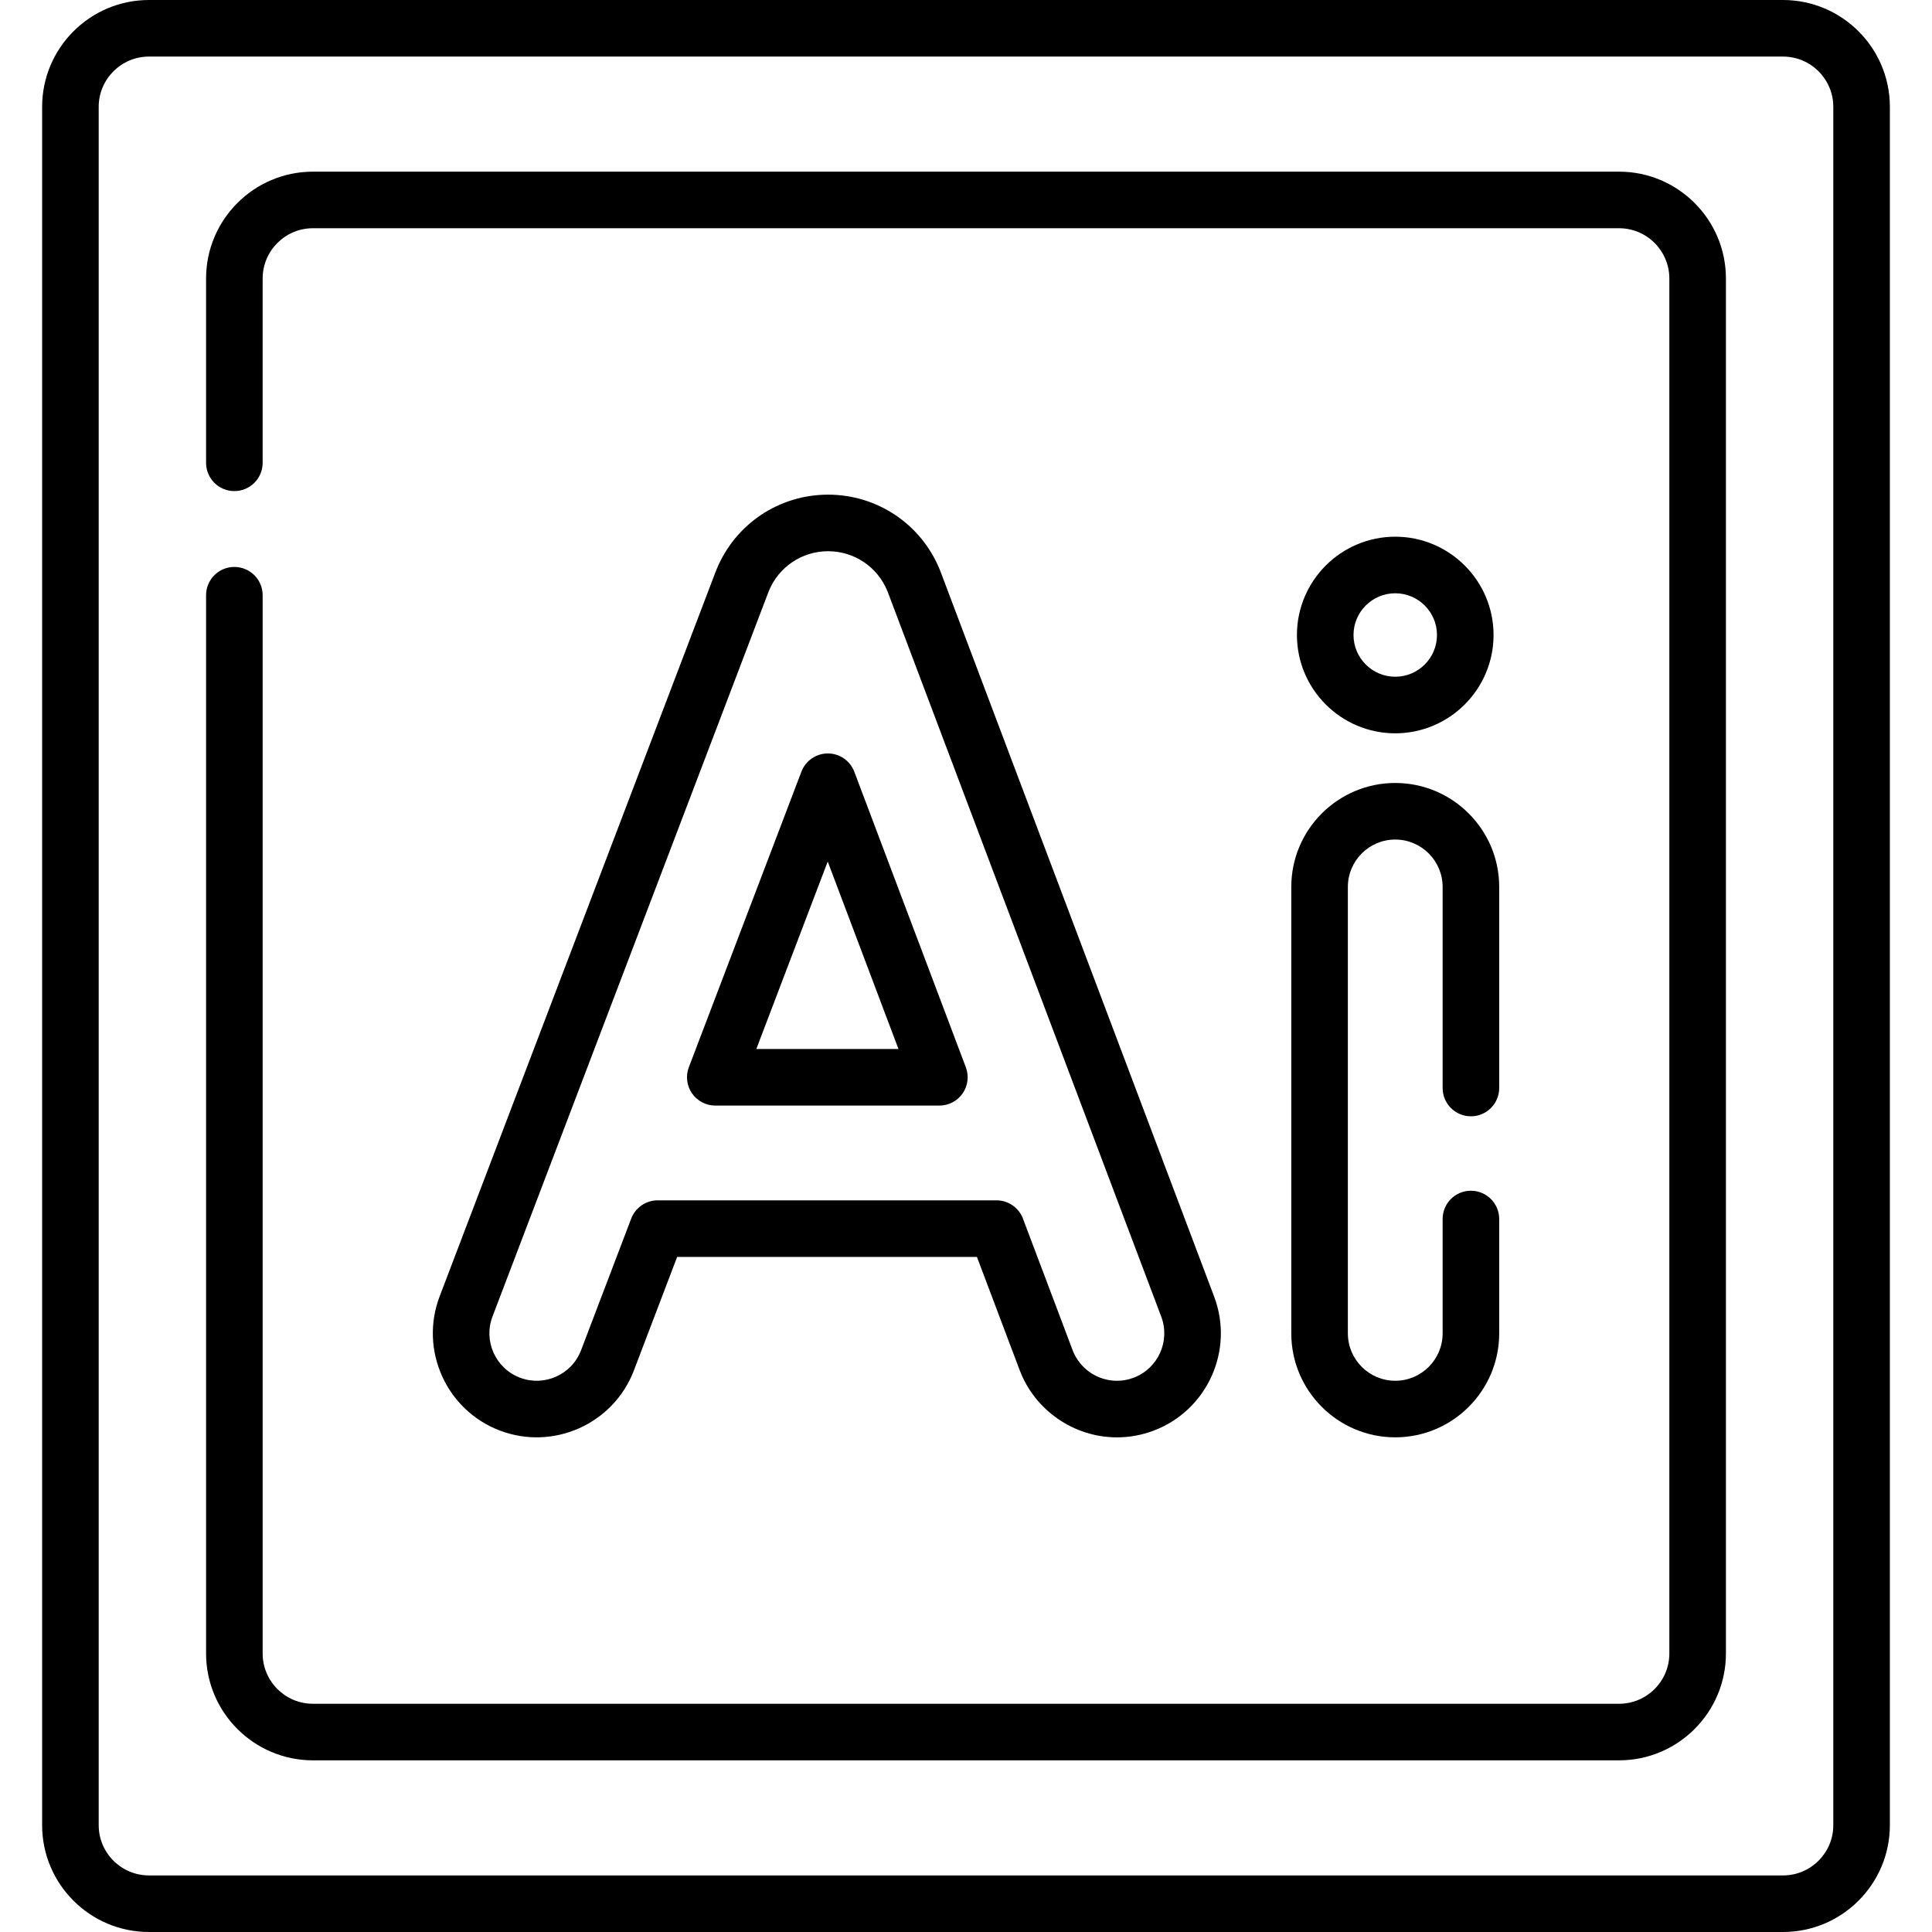
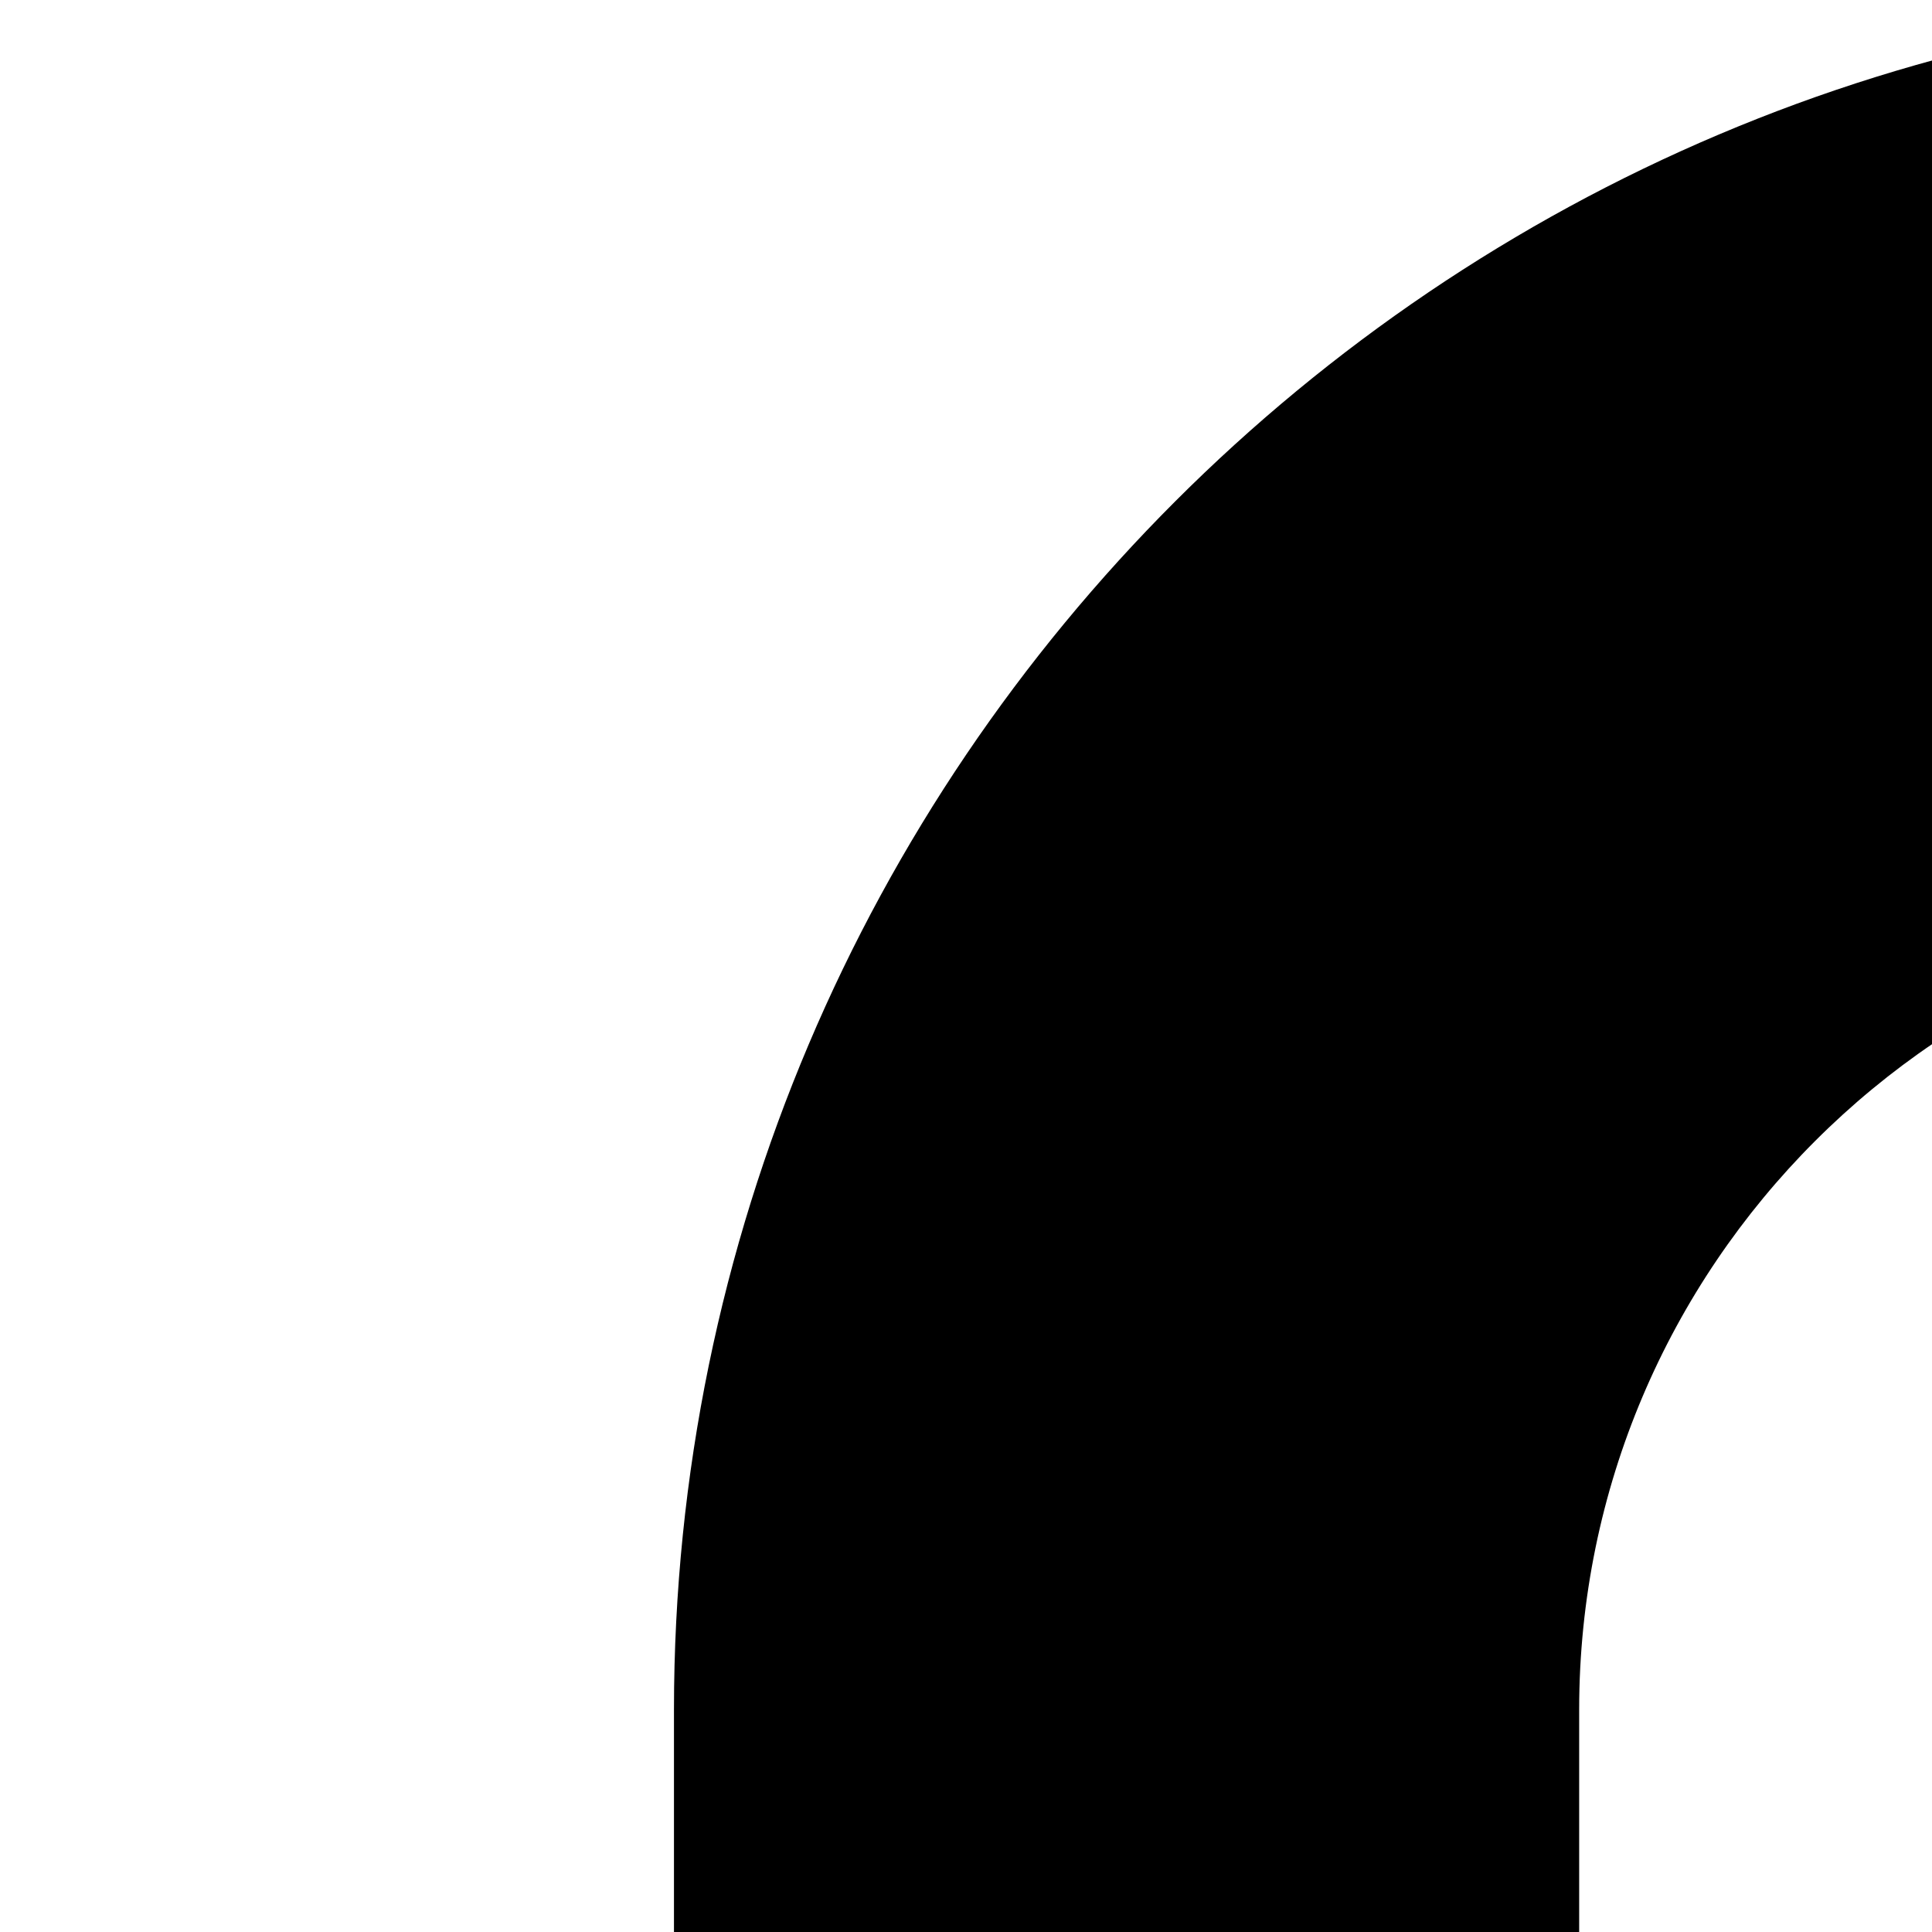
- <svg xmlns="http://www.w3.org/2000/svg" id="Capa_1" enable-background="new 0 0 512 512" height="512" viewBox="0 0 512 512" width="512">
+ <svg xmlns="http://www.w3.org/2000/svg" id="Capa_1" enable-background="new 0 0 32 32" height="32" viewBox="0 0 32 32" width="32">
  <g>
    <g>
      <path d="m472.521 0h-433.042c-15.613 0-28.316 12.703-28.316 28.316v455.368c0 15.613 12.703 28.316 28.316 28.316h433.042c15.613 0 28.315-12.703 28.315-28.316v-455.368c.001-15.613-12.701-28.316-28.315-28.316zm13.323 483.684c0 7.346-5.977 13.323-13.323 13.323h-433.042c-7.346 0-13.323-5.977-13.323-13.323v-455.368c0-7.346 5.977-13.323 13.323-13.323h433.042c7.346 0 13.323 5.977 13.323 13.323z" />
      <path d="m429.072 45.492h-346.144c-15.613 0-28.316 12.702-28.316 28.315v48.841c0 4.14 3.356 7.496 7.496 7.496s7.496-3.356 7.496-7.496v-48.84c0-7.346 5.977-13.323 13.323-13.323h346.144c7.346 0 13.323 5.977 13.323 13.323v364.384c0 7.346-5.977 13.323-13.323 13.323h-346.143c-7.346 0-13.323-5.977-13.323-13.323v-280.451c0-4.14-3.356-7.496-7.496-7.496s-7.496 3.356-7.496 7.496v280.451c0 15.613 12.703 28.315 28.316 28.315h346.144c15.613 0 28.316-12.702 28.316-28.315v-364.384c-.001-15.613-12.703-28.316-28.317-28.316z" />
      <path d="m189.558 292.989h59.388c2.461 0 4.766-1.208 6.166-3.233s1.716-4.608.848-6.91l-29.558-78.323c-1.1-2.915-3.887-4.845-7.002-4.85-.004 0-.007 0-.011 0-3.11 0-5.898 1.921-7.005 4.828l-29.83 78.323c-.877 2.304-.566 4.892.833 6.922 1.398 2.031 3.705 3.243 6.171 3.243zm29.798-64.673 18.749 49.681h-37.671z" />
      <path d="m167.997 363.165 11.453-30.07h79.449l11.319 29.992c4.024 10.664 14.383 17.828 25.778 17.828 3.325 0 6.596-.599 9.724-1.779 14.212-5.364 21.411-21.289 16.048-35.502l-72.454-191.99c-.001-.004-.003-.008-.004-.012-.097-.254-.196-.506-.293-.741-4.948-12.03-16.55-19.804-29.591-19.804-13.022.013-24.622 7.81-29.563 19.889l-.235.597-73.119 191.982c-5.407 14.196 1.744 30.144 15.94 35.551 14.194 5.404 30.142-1.747 35.548-15.941zm-37.479-14.274 73.107-191.952.124-.314c2.617-6.399 8.776-10.539 15.708-10.546 6.906 0 13.066 4.127 15.7 10.53.046.112.091.225.134.339l72.45 191.979c2.445 6.478-.837 13.737-7.315 16.182-1.43.54-2.92.814-4.43.814-5.194 0-9.916-3.266-11.75-8.128l-13.149-34.841c-1.102-2.918-3.895-4.85-7.014-4.85h-89.798c-3.111 0-5.898 1.921-7.005 4.828l-13.292 34.899c-2.464 6.469-9.736 9.729-16.204 7.265-6.472-2.466-9.731-9.735-7.266-16.205z" />
      <path d="m342.205 353.36c0 15.191 12.359 27.549 27.549 27.549 15.191 0 27.549-12.358 27.549-27.549v-30.308c0-4.14-3.356-7.496-7.496-7.496s-7.496 3.356-7.496 7.496v30.308c0 6.923-5.633 12.556-12.557 12.556s-12.557-5.633-12.557-12.556v-118.315c0-6.924 5.633-12.557 12.557-12.557s12.557 5.633 12.557 12.557v53.291c0 4.14 3.356 7.496 7.496 7.496s7.496-3.356 7.496-7.496v-53.291c0-15.191-12.359-27.549-27.549-27.549-15.191 0-27.549 12.359-27.549 27.549z" />
      <path d="m369.754 194.336c14.365 0 26.052-11.688 26.052-26.053s-11.687-26.052-26.052-26.052c-14.366 0-26.053 11.687-26.053 26.052s11.687 26.053 26.053 26.053zm0-37.113c6.099 0 11.06 4.961 11.06 11.06s-4.961 11.06-11.06 11.06-11.06-4.962-11.06-11.06 4.961-11.06 11.06-11.06z" />
    </g>
  </g>
</svg>
